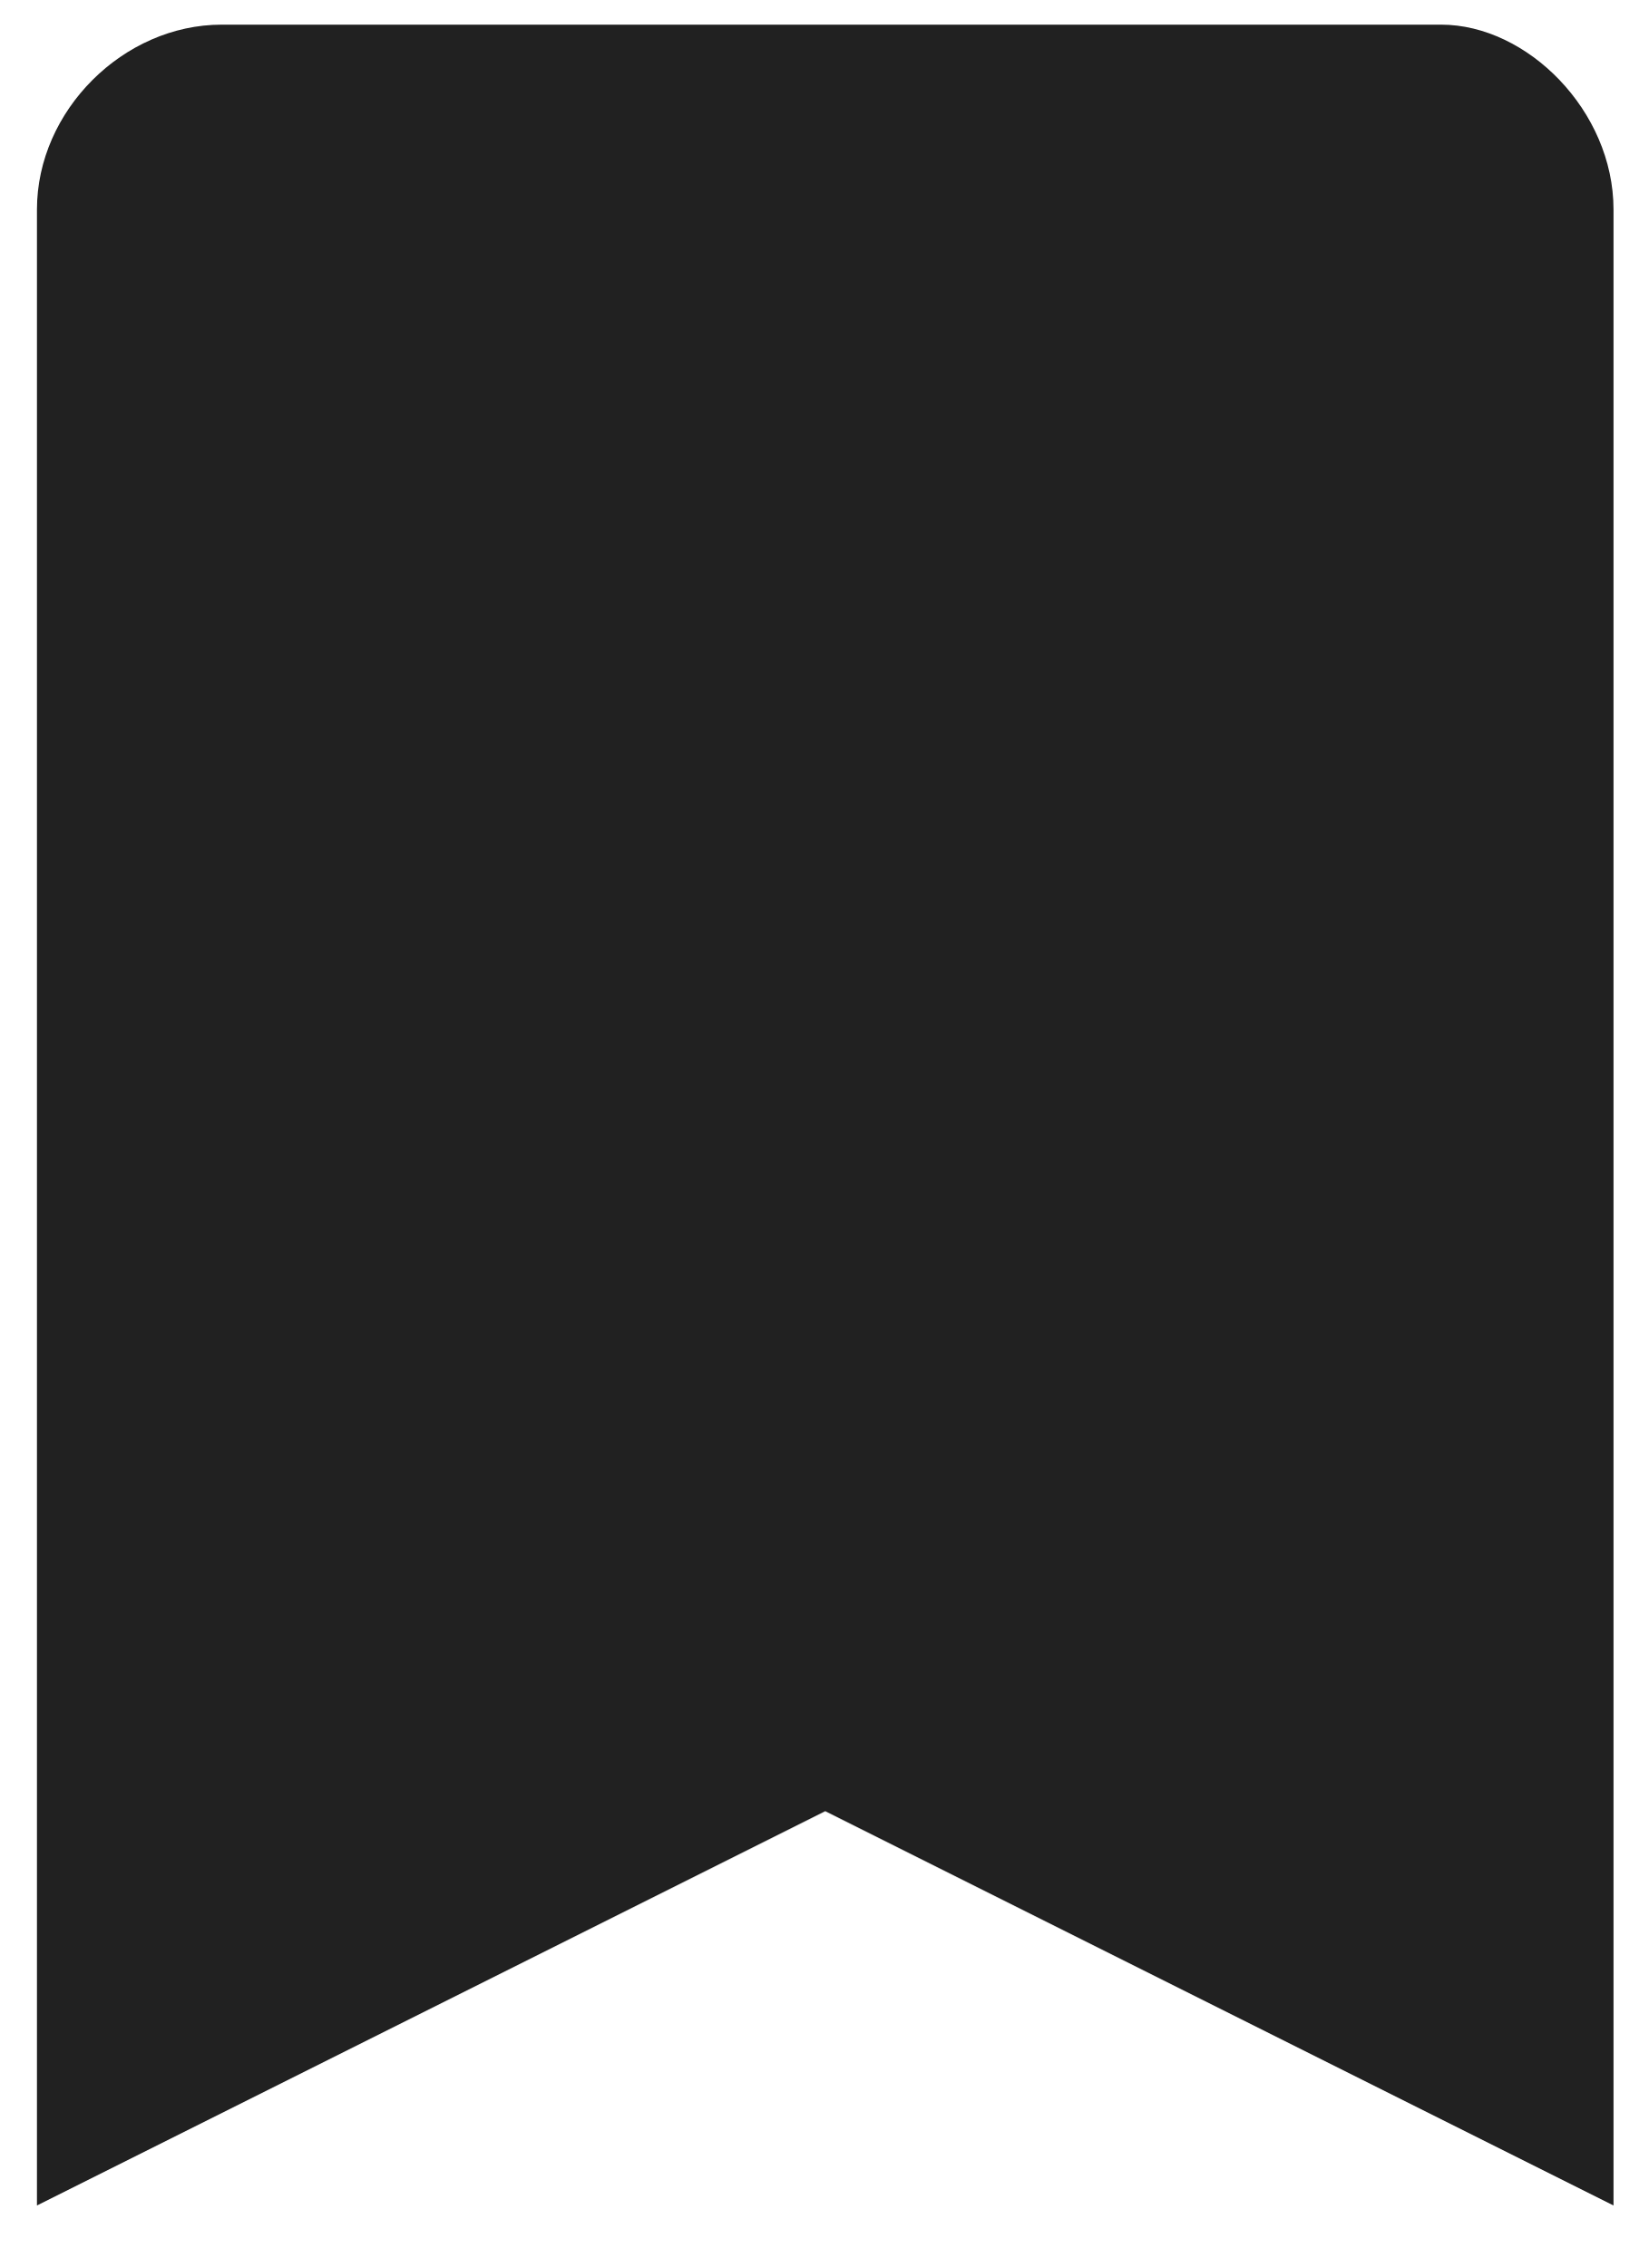
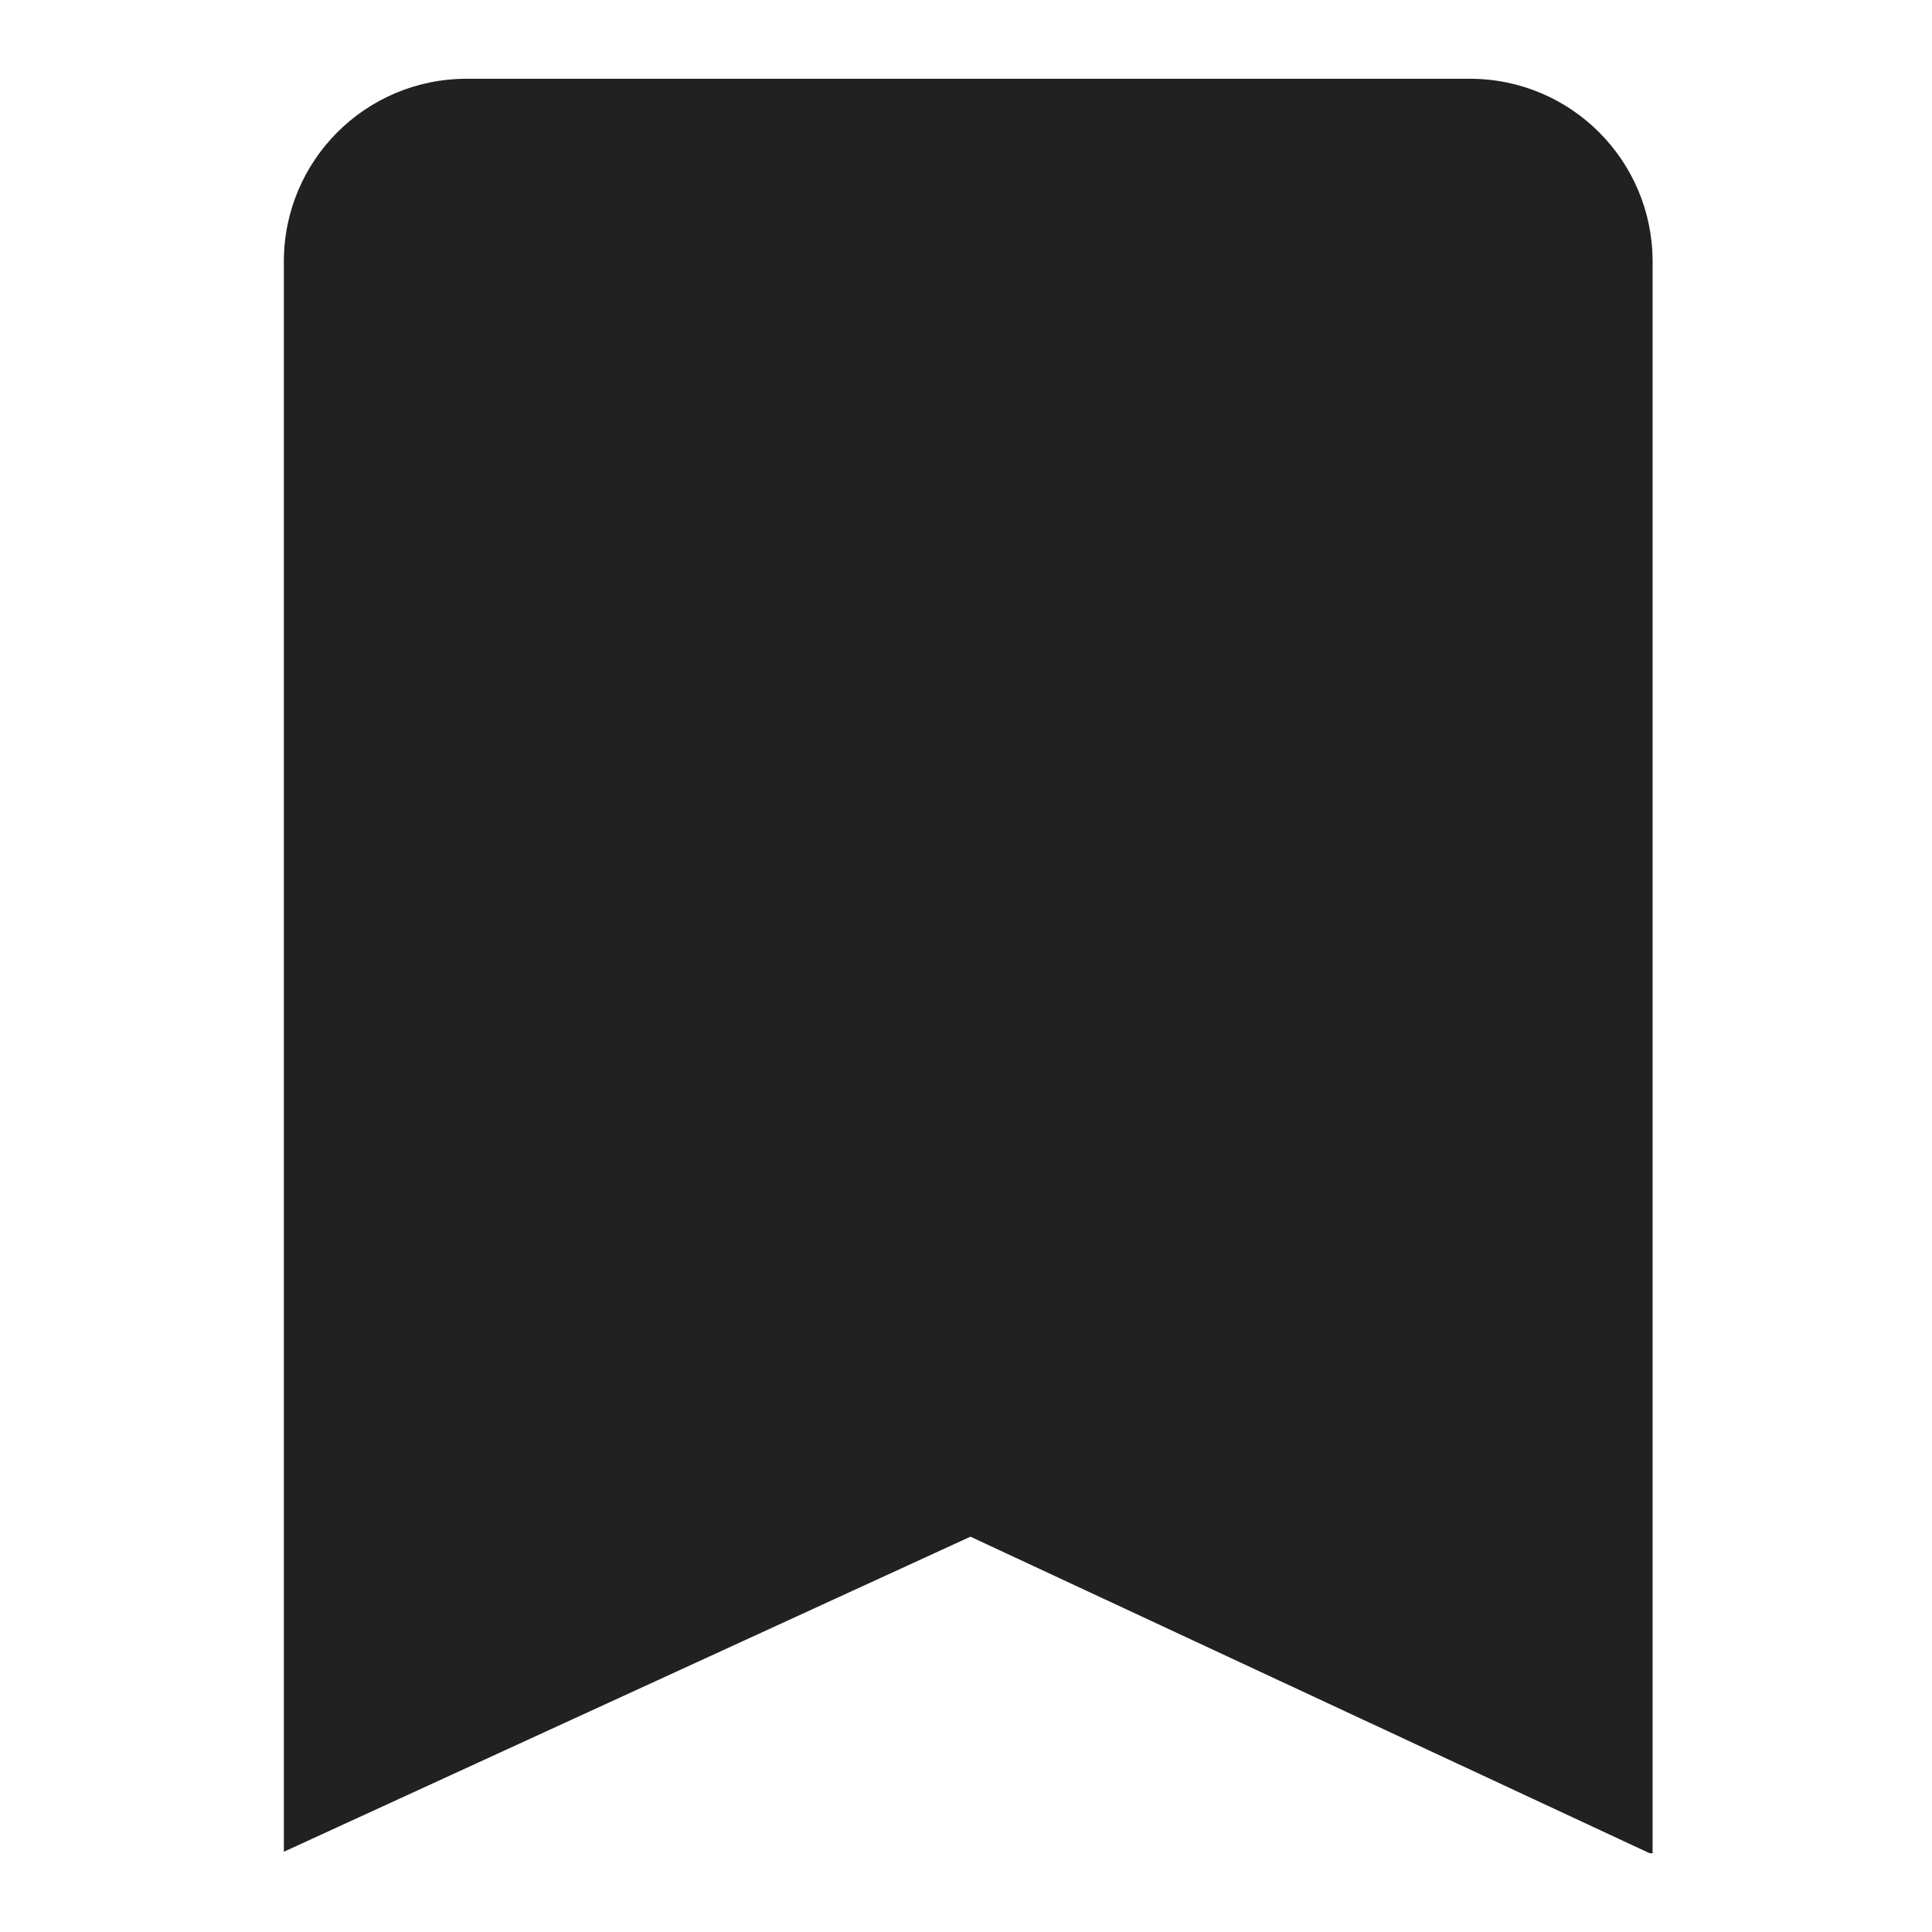
- <svg xmlns="http://www.w3.org/2000/svg" version="1.1" id="Réteg_1" x="0px" y="0px" viewBox="0 0 13.3 18.4" style="enable-background:new 0 0 13.3 18.4;" xml:space="preserve">
-   <style type="text/css">
- 	.st0{fill:#212121;}
- </style>
-   <g>
-     <path class="st0" d="M13.1,1.7v16.2l-6.4-3.2l-6.4,3.2V1.7c0-0.8,0.7-1.5,1.5-1.5h9.9C12.4,0.2,13.1,0.9,13.1,1.7z" />
-   </g>
+ <svg xmlns="http://www.w3.org/2000/svg" id="Réteg_1" version="1.1" viewBox="0 0 13 13">
+   <defs>
+     <style>
+       .st0 {
+         fill: none;
+       }
+ 
+       .st1 {
+         fill: #212121;
+       }
+     </style>
+   </defs>
+   <polygon class="st0" points="13 13 0 13 0 0 12.98 .02 13 13" />
+   <path class="st1" d="M11.1,12.47l-4.57-2.13-4.62,2.12V1.76c0-.68.55-1.23,1.23-1.23h6.75c.68,0,1.23.55,1.23,1.23v10.71Z" />
+   <polygon class="st1" points="3.4 2.45 3.4 10.55 6.53 9.11 9.6 10.54 9.6 2.45 3.4 2.45" />
</svg>
